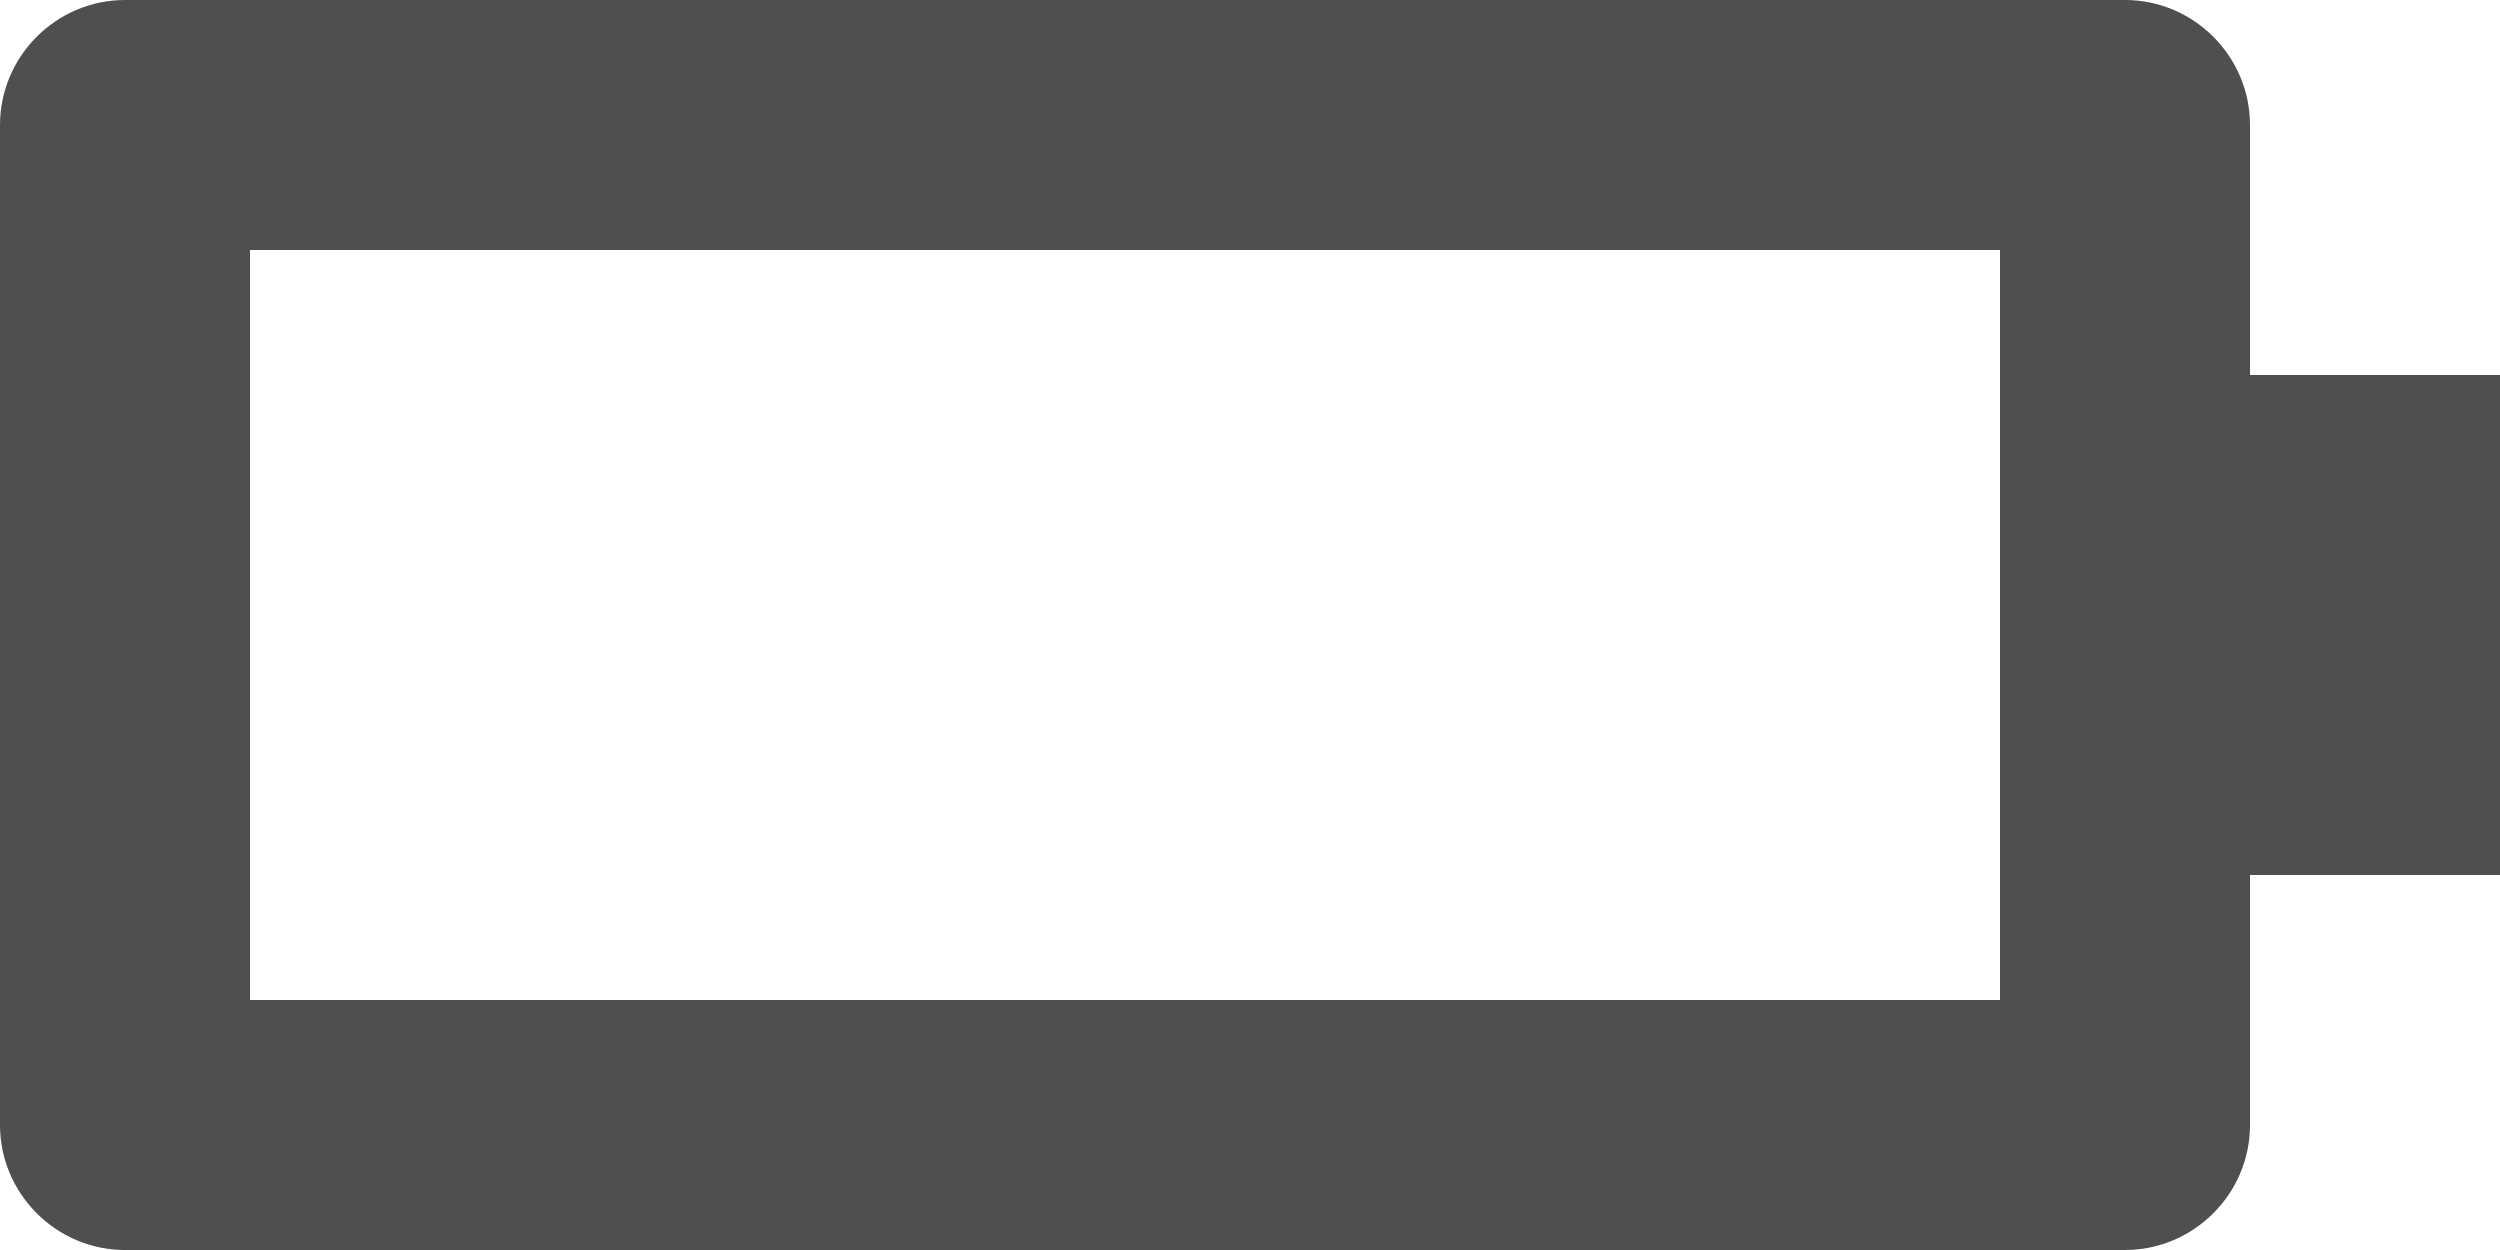
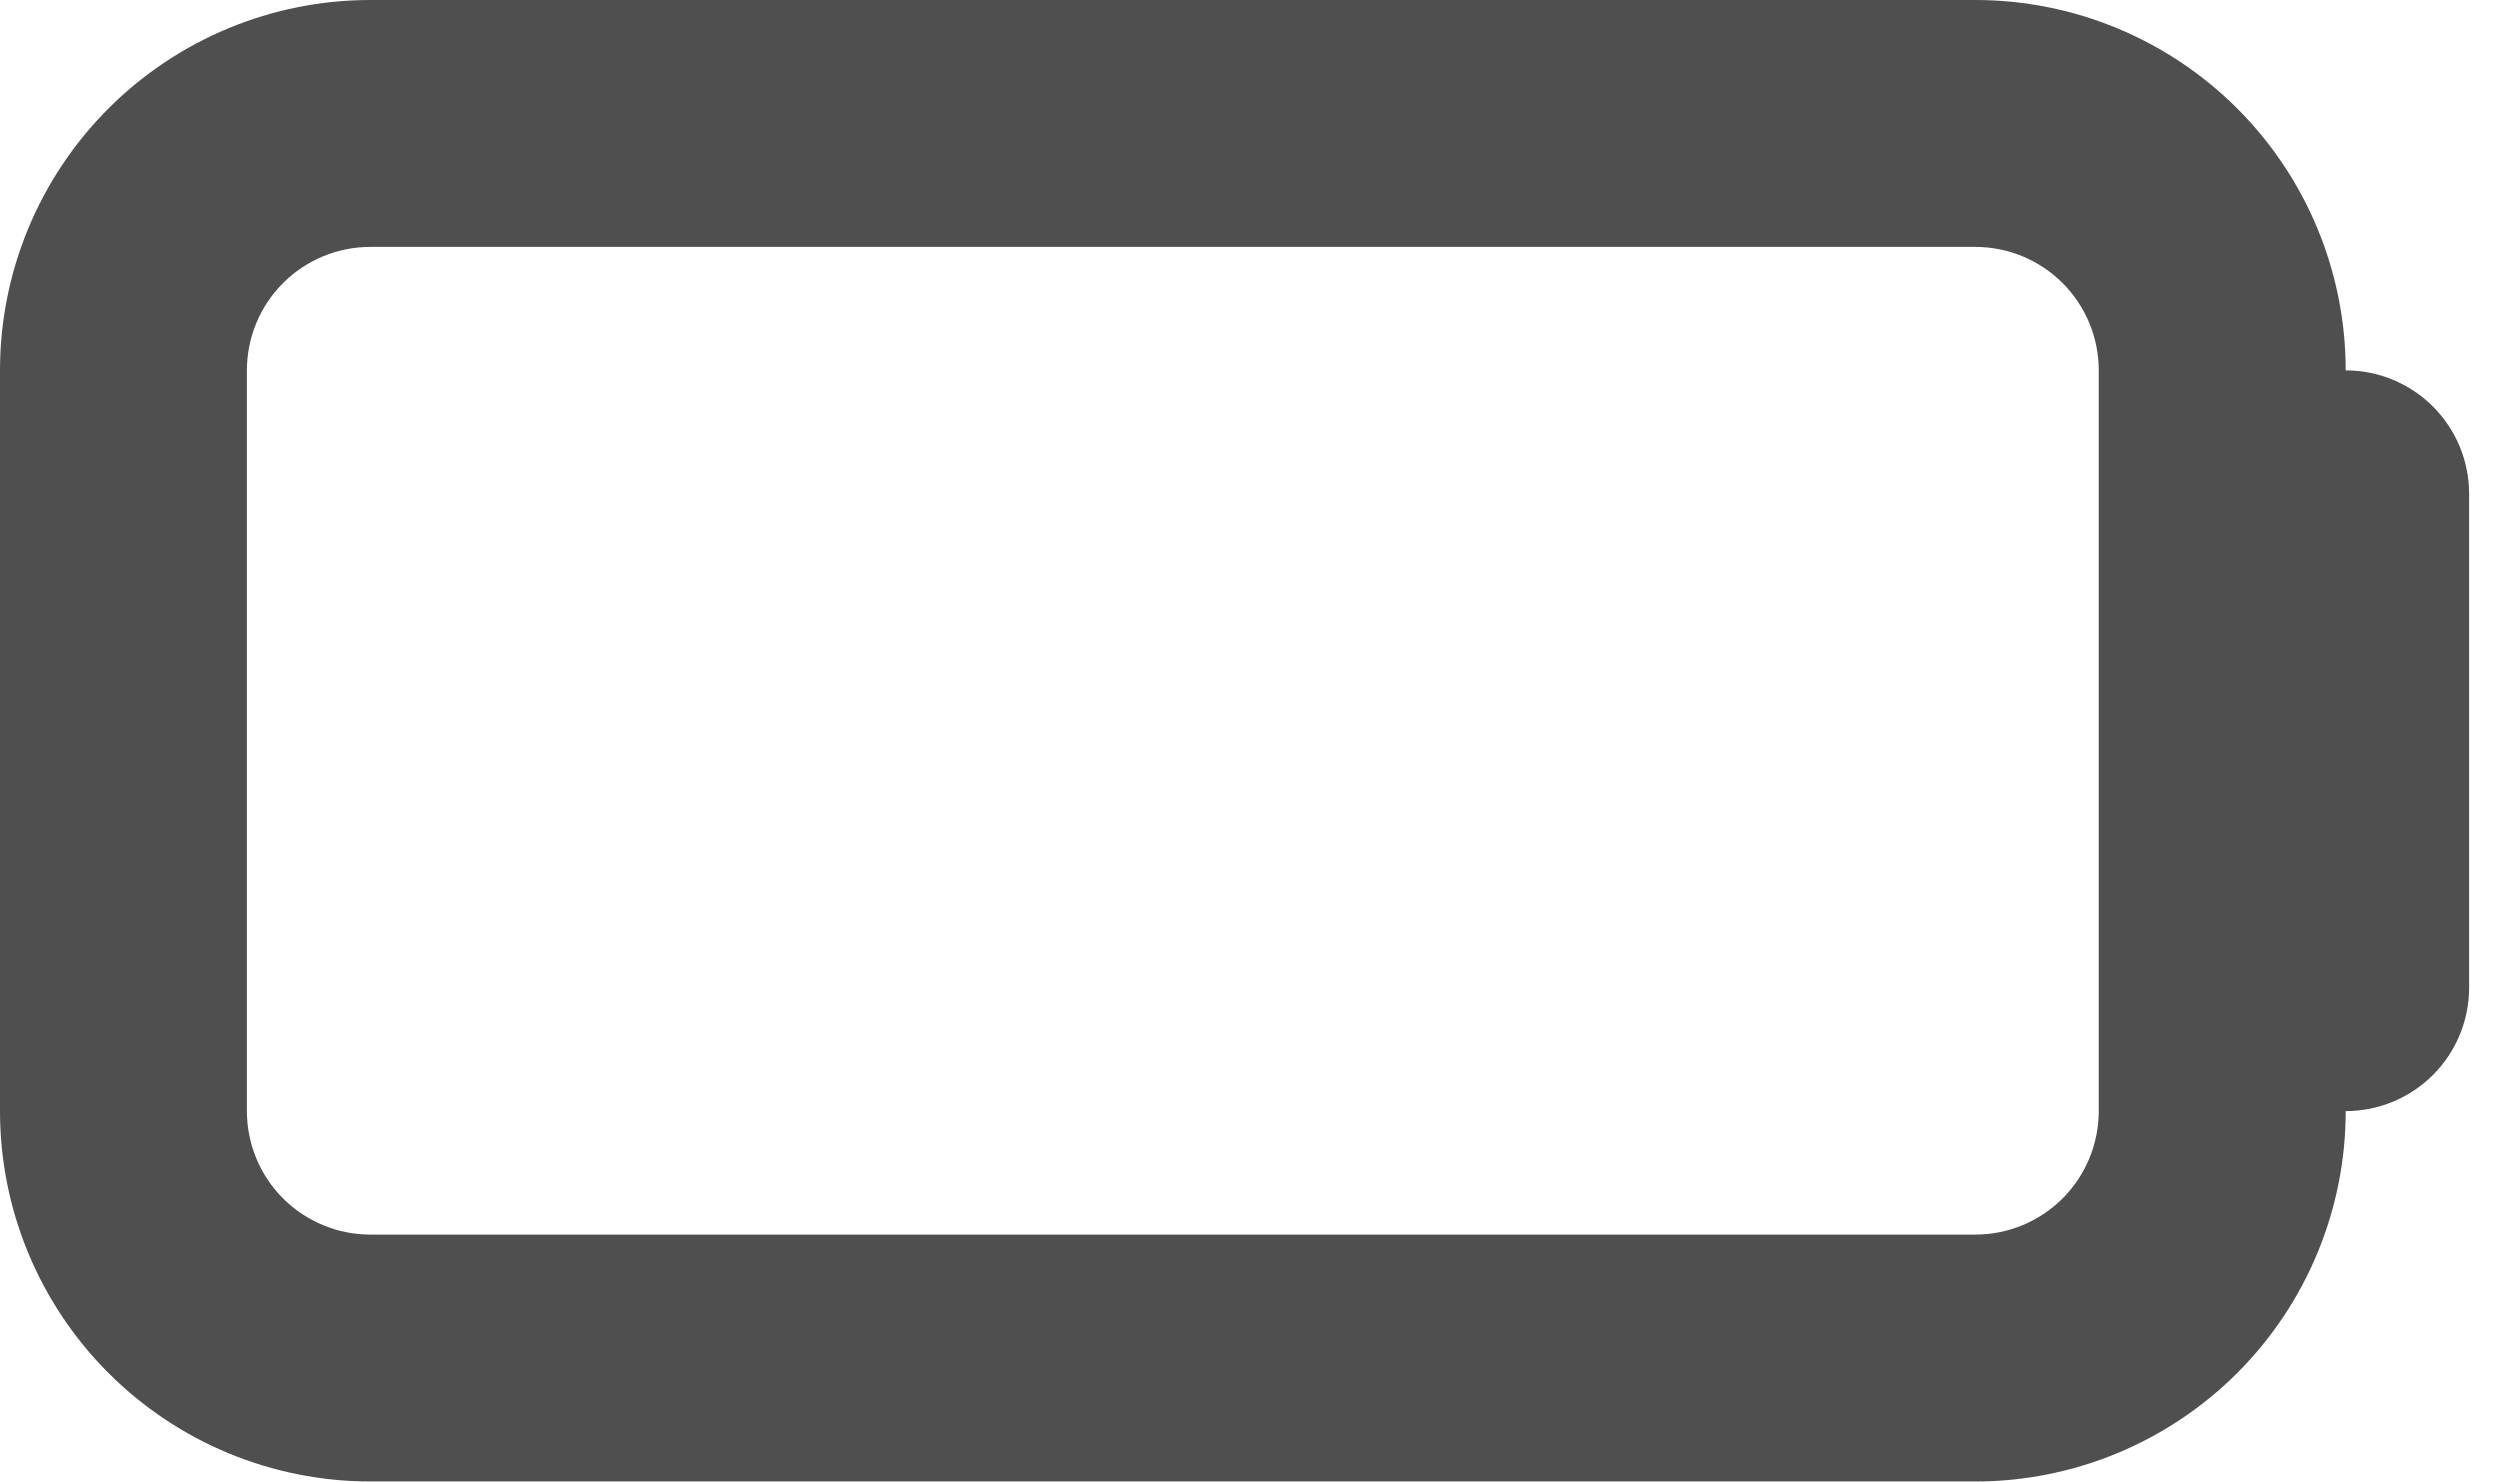
- <svg xmlns="http://www.w3.org/2000/svg" width="46" height="23" viewBox="0 0 46 23" fill="none">
-   <path d="M39.1 23L2.3 23C1.035 23 -9.60121e-07 21.965 -9.04826e-07 20.7L-1.00536e-07 2.3C-4.52413e-08 1.035 1.035 -1.96548e-06 2.3 -1.91019e-06L39.1 -3.01609e-07C40.365 -2.46314e-07 41.4 1.035 41.4 2.3L41.4 6.9L46 6.9L46 16.1L41.4 16.1L41.4 20.7C41.4 21.965 40.365 23 39.1 23ZM36.8 18.4L36.8 4.6L4.6 4.6L4.6 18.4L36.8 18.4Z" fill="#4F4F4F" />
+ <svg xmlns="http://www.w3.org/2000/svg" width="54" height="32" viewBox="0 0 54 32" fill="none">
+   <path fill-rule="evenodd" clip-rule="evenodd" d="M42.667 0H8C5.878 0 3.843 0.843 2.343 2.343C0.843 3.843 0 5.878 0 8V24C0 26.122 0.843 28.157 2.343 29.657C3.843 31.157 5.878 32 8 32H42.667C44.788 32 46.823 31.157 48.324 29.657C49.824 28.157 50.667 26.122 50.667 24C51.374 24 52.052 23.719 52.552 23.219C53.052 22.719 53.333 22.041 53.333 21.333V10.667C53.333 9.959 53.052 9.281 52.552 8.781C52.052 8.281 51.374 8 50.667 8C50.667 5.878 49.824 3.843 48.324 2.343C46.823 0.843 44.788 0 42.667 0ZM42.667 5.333H8C7.293 5.333 6.614 5.614 6.114 6.114C5.614 6.614 5.333 7.293 5.333 8V24C5.333 24.707 5.614 25.386 6.114 25.886C6.614 26.386 7.293 26.667 8 26.667H42.667C43.374 26.667 44.052 26.386 44.552 25.886C45.052 25.386 45.333 24.707 45.333 24V8C45.333 7.293 45.052 6.614 44.552 6.114C44.052 5.614 43.374 5.333 42.667 5.333Z" fill="#4F4F4F" />
</svg>
